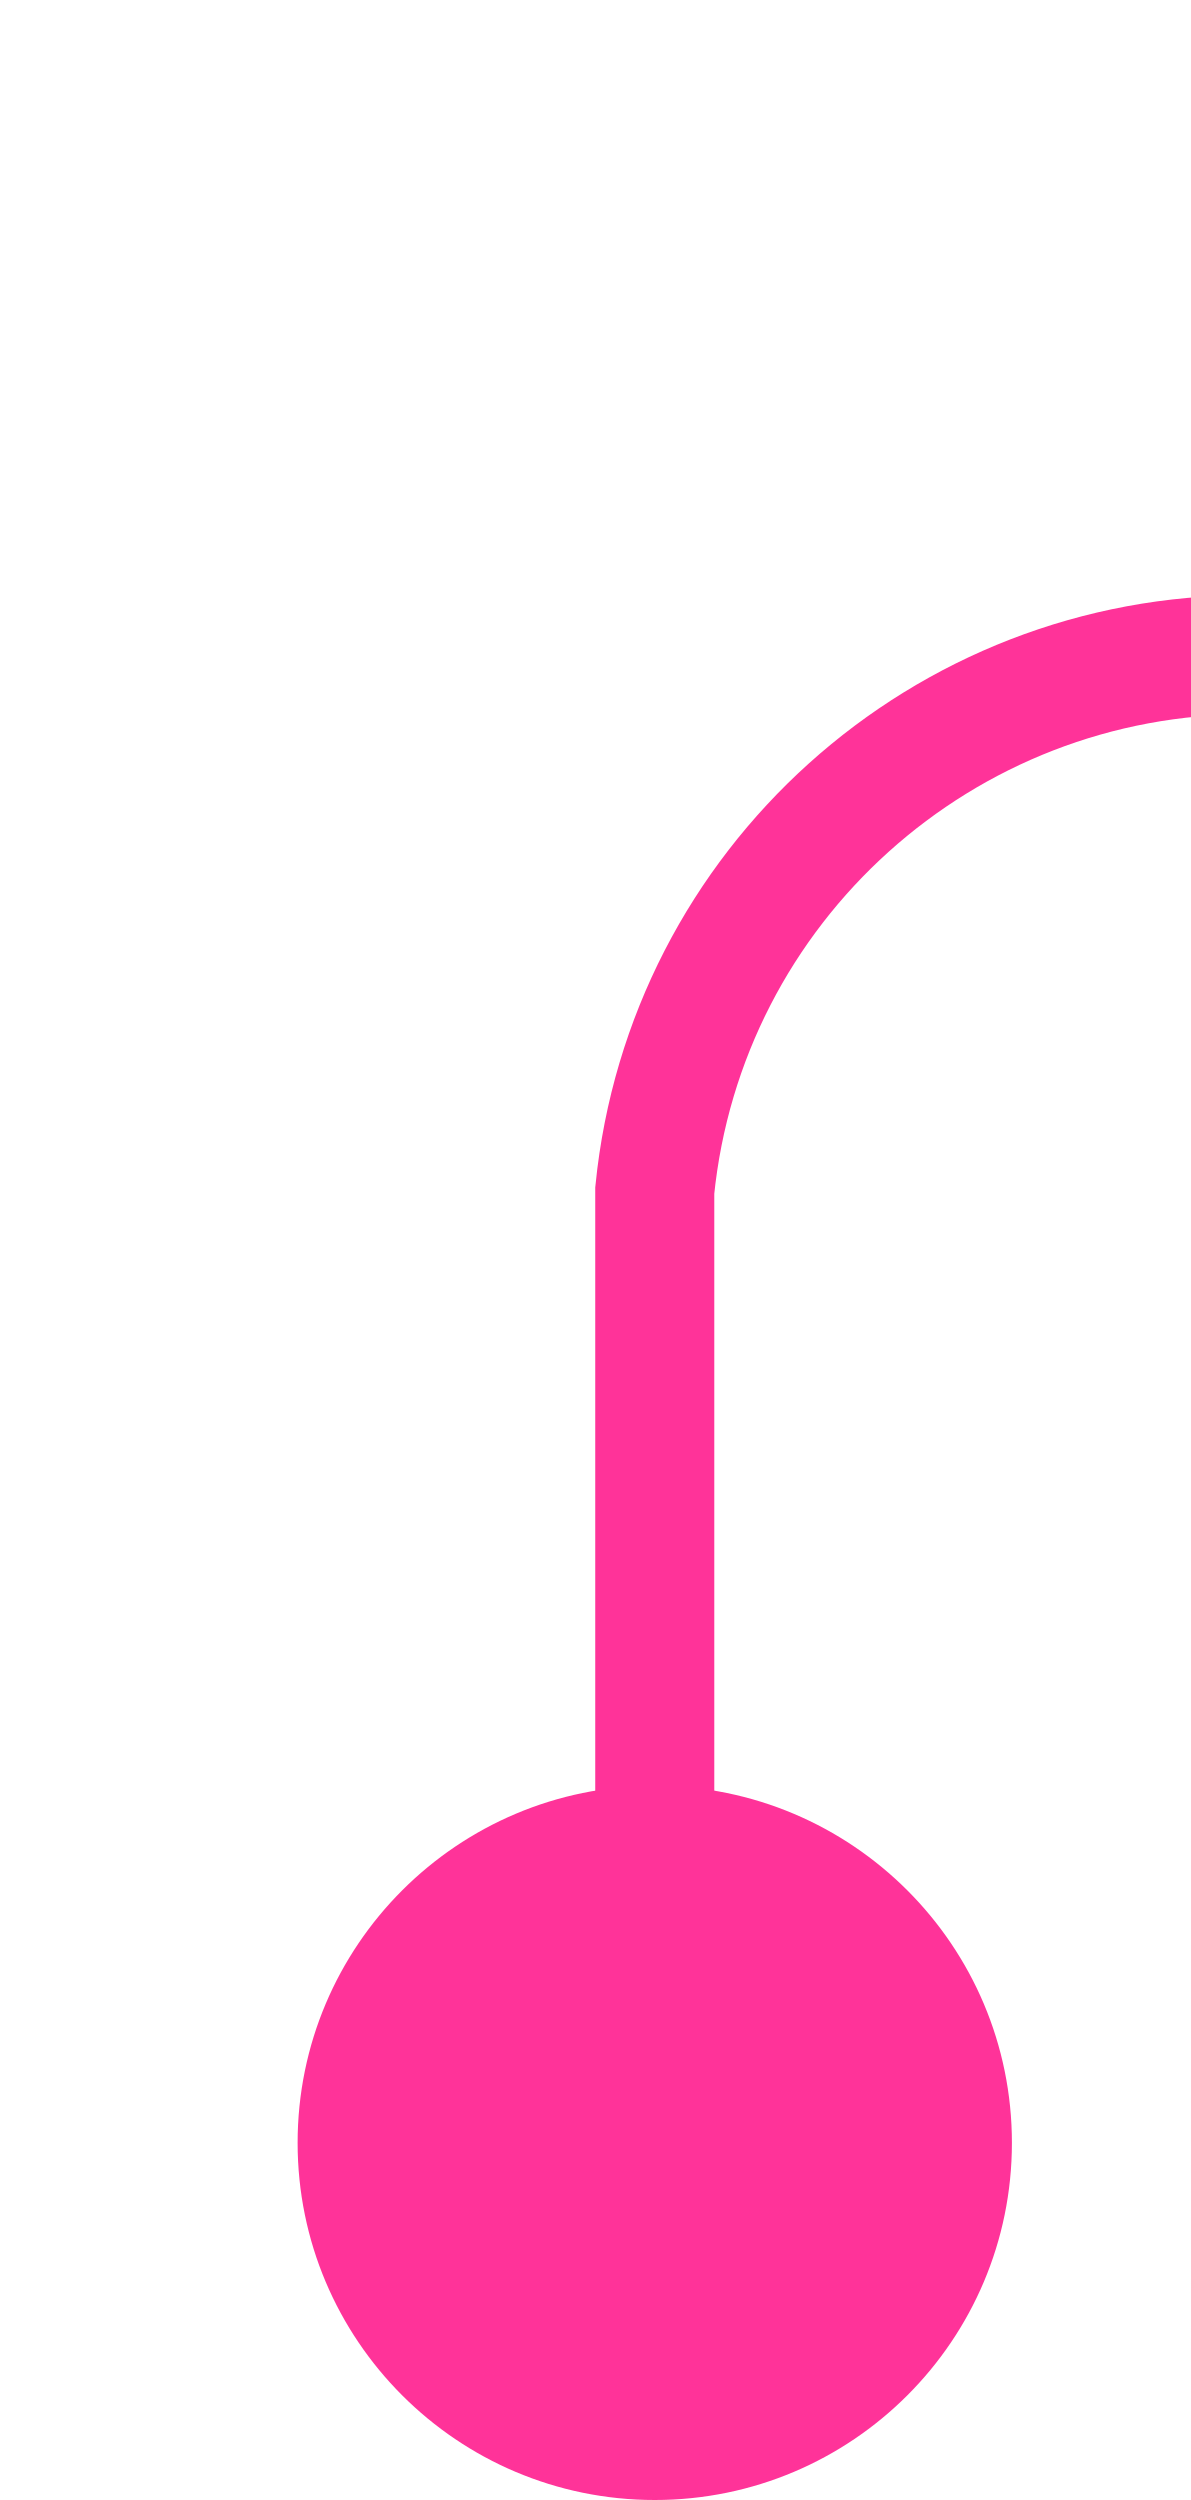
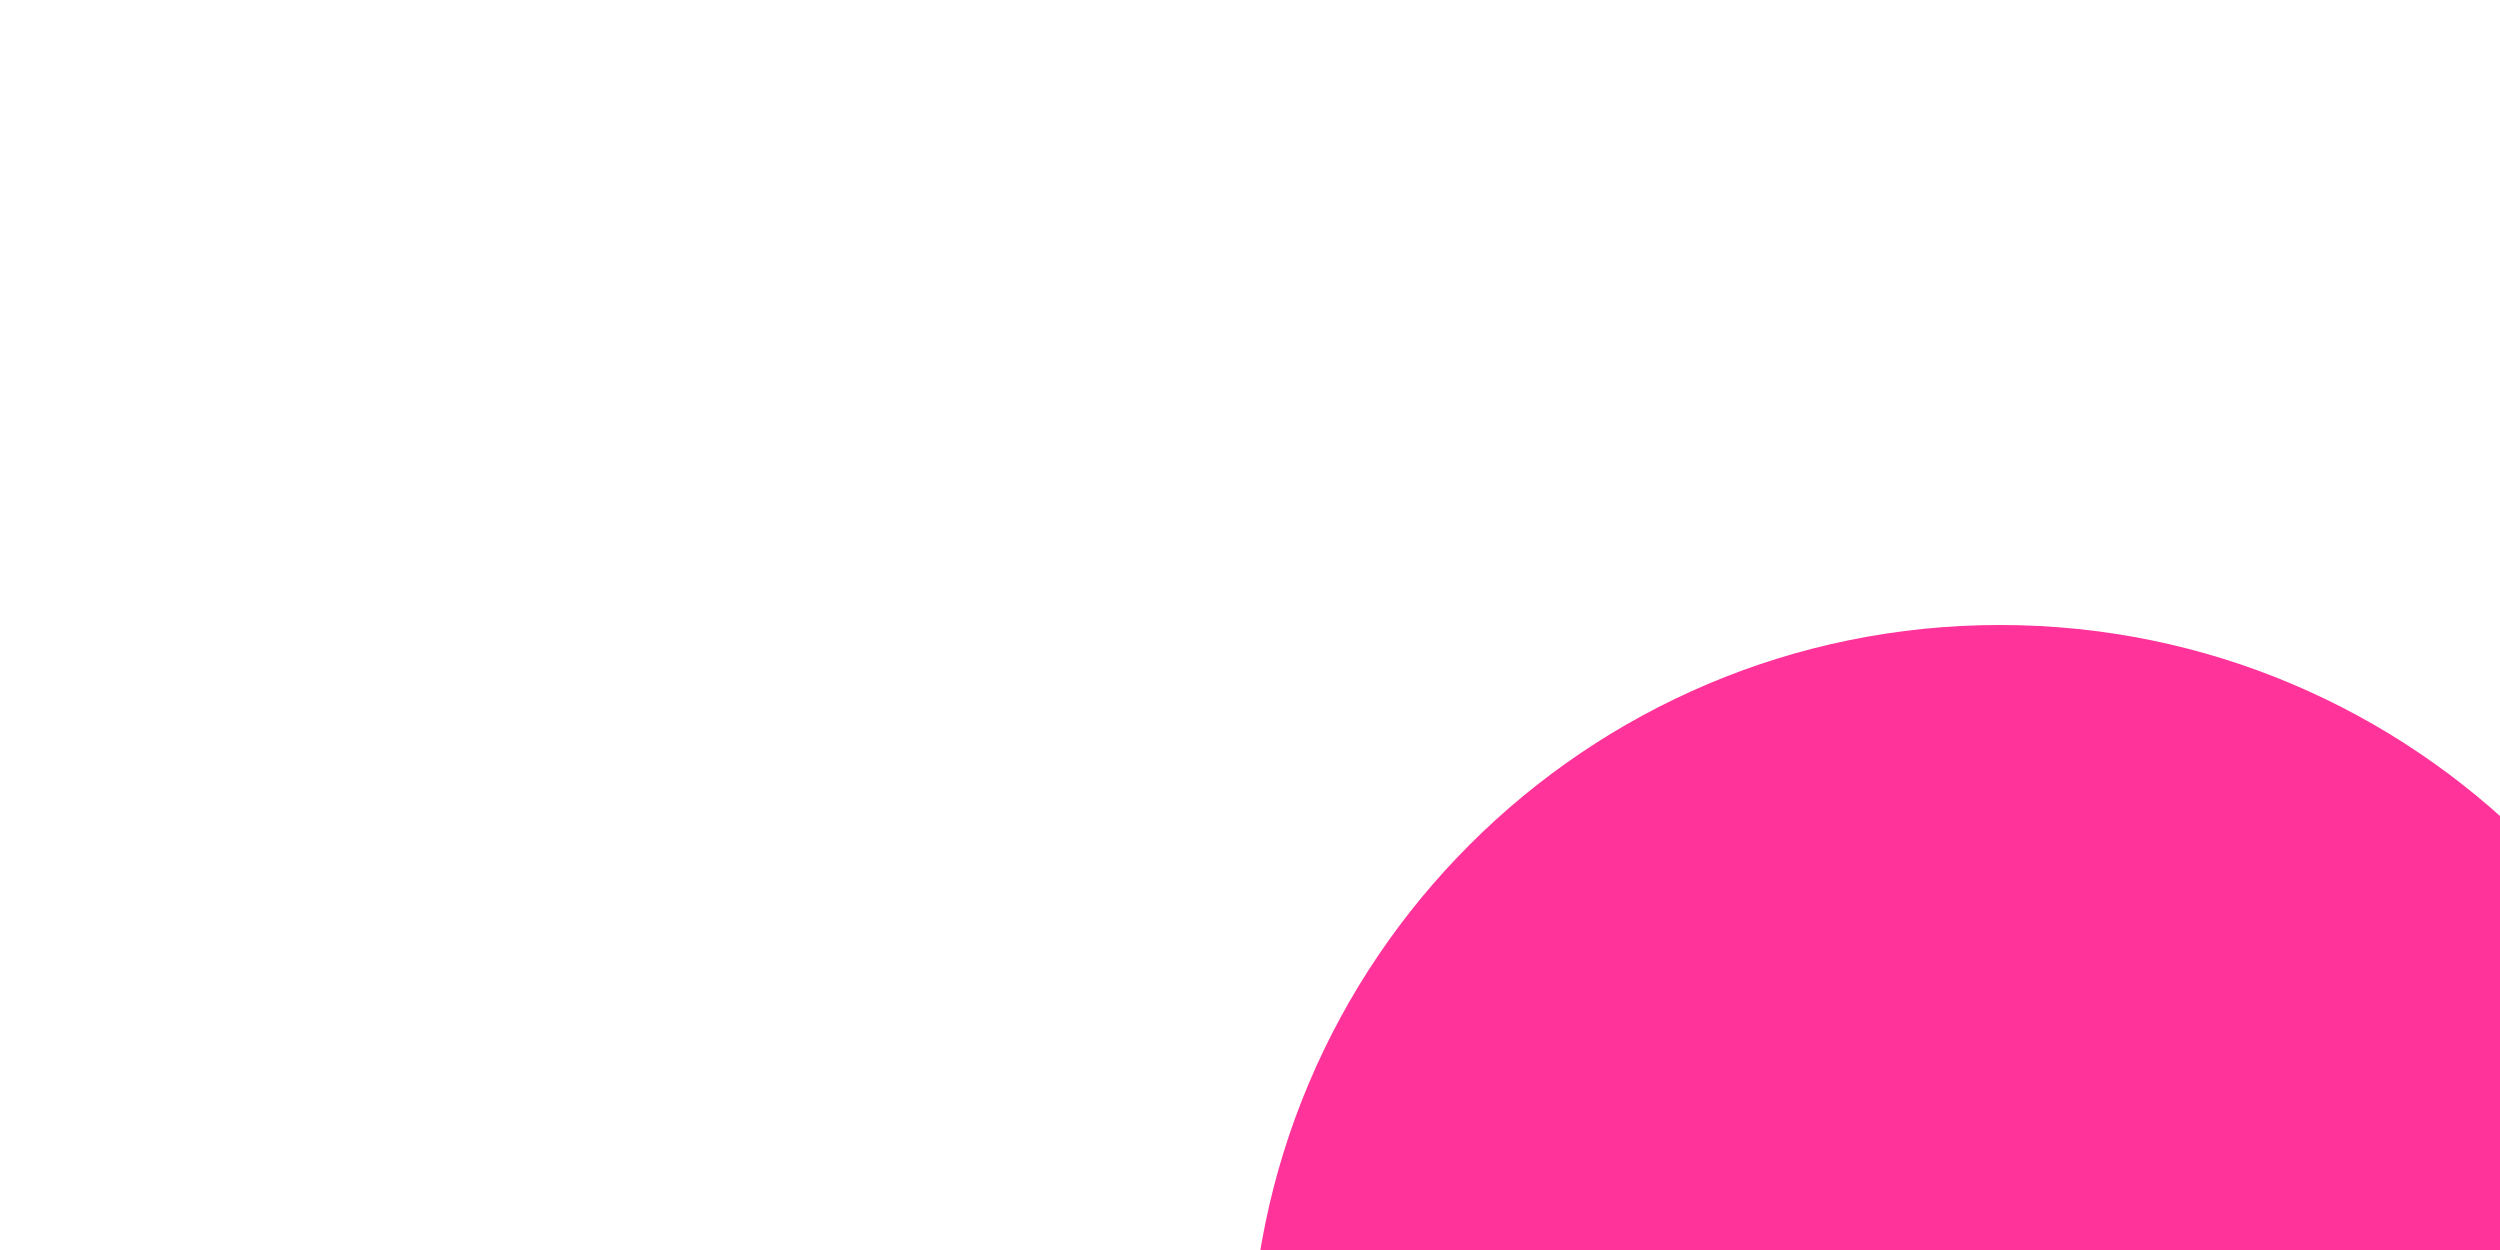
- <svg xmlns="http://www.w3.org/2000/svg" version="1.1" width="10px" height="21px" preserveAspectRatio="xMidYMin meet" viewBox="1005 638  8 21">
-   <path d="M 1009.5 658  L 1009.5 648  A 5 5 0 0 1 1014.5 643.5 L 1515 643.5  A 5 5 0 0 1 1520.5 648.5 L 1520.5 655  " stroke-width="1" stroke="#ff3399" fill="none" />
-   <path d="M 1009.5 653  A 3 3 0 0 0 1006.5 656 A 3 3 0 0 0 1009.5 659 A 3 3 0 0 0 1012.5 656 A 3 3 0 0 0 1009.5 653 Z " fill-rule="nonzero" fill="#ff3399" stroke="none" />
+ <svg xmlns="http://www.w3.org/2000/svg" version="1.1" width="10px" height="5px" preserveAspectRatio="xMinYMid meet" viewBox="1830 315  10 3">
+   <path d="M 1836 319.5  L 2180 319.5  " stroke-width="1" stroke="#ff3399" fill="none" />
+   <path d="M 1838 316.5  A 3 3 0 0 0 1835 319.5 A 3 3 0 0 0 1838 322.5 A 3 3 0 0 0 1841 319.5 A 3 3 0 0 0 1838 316.5 Z " fill-rule="nonzero" fill="#ff3399" stroke="none" />
</svg>
